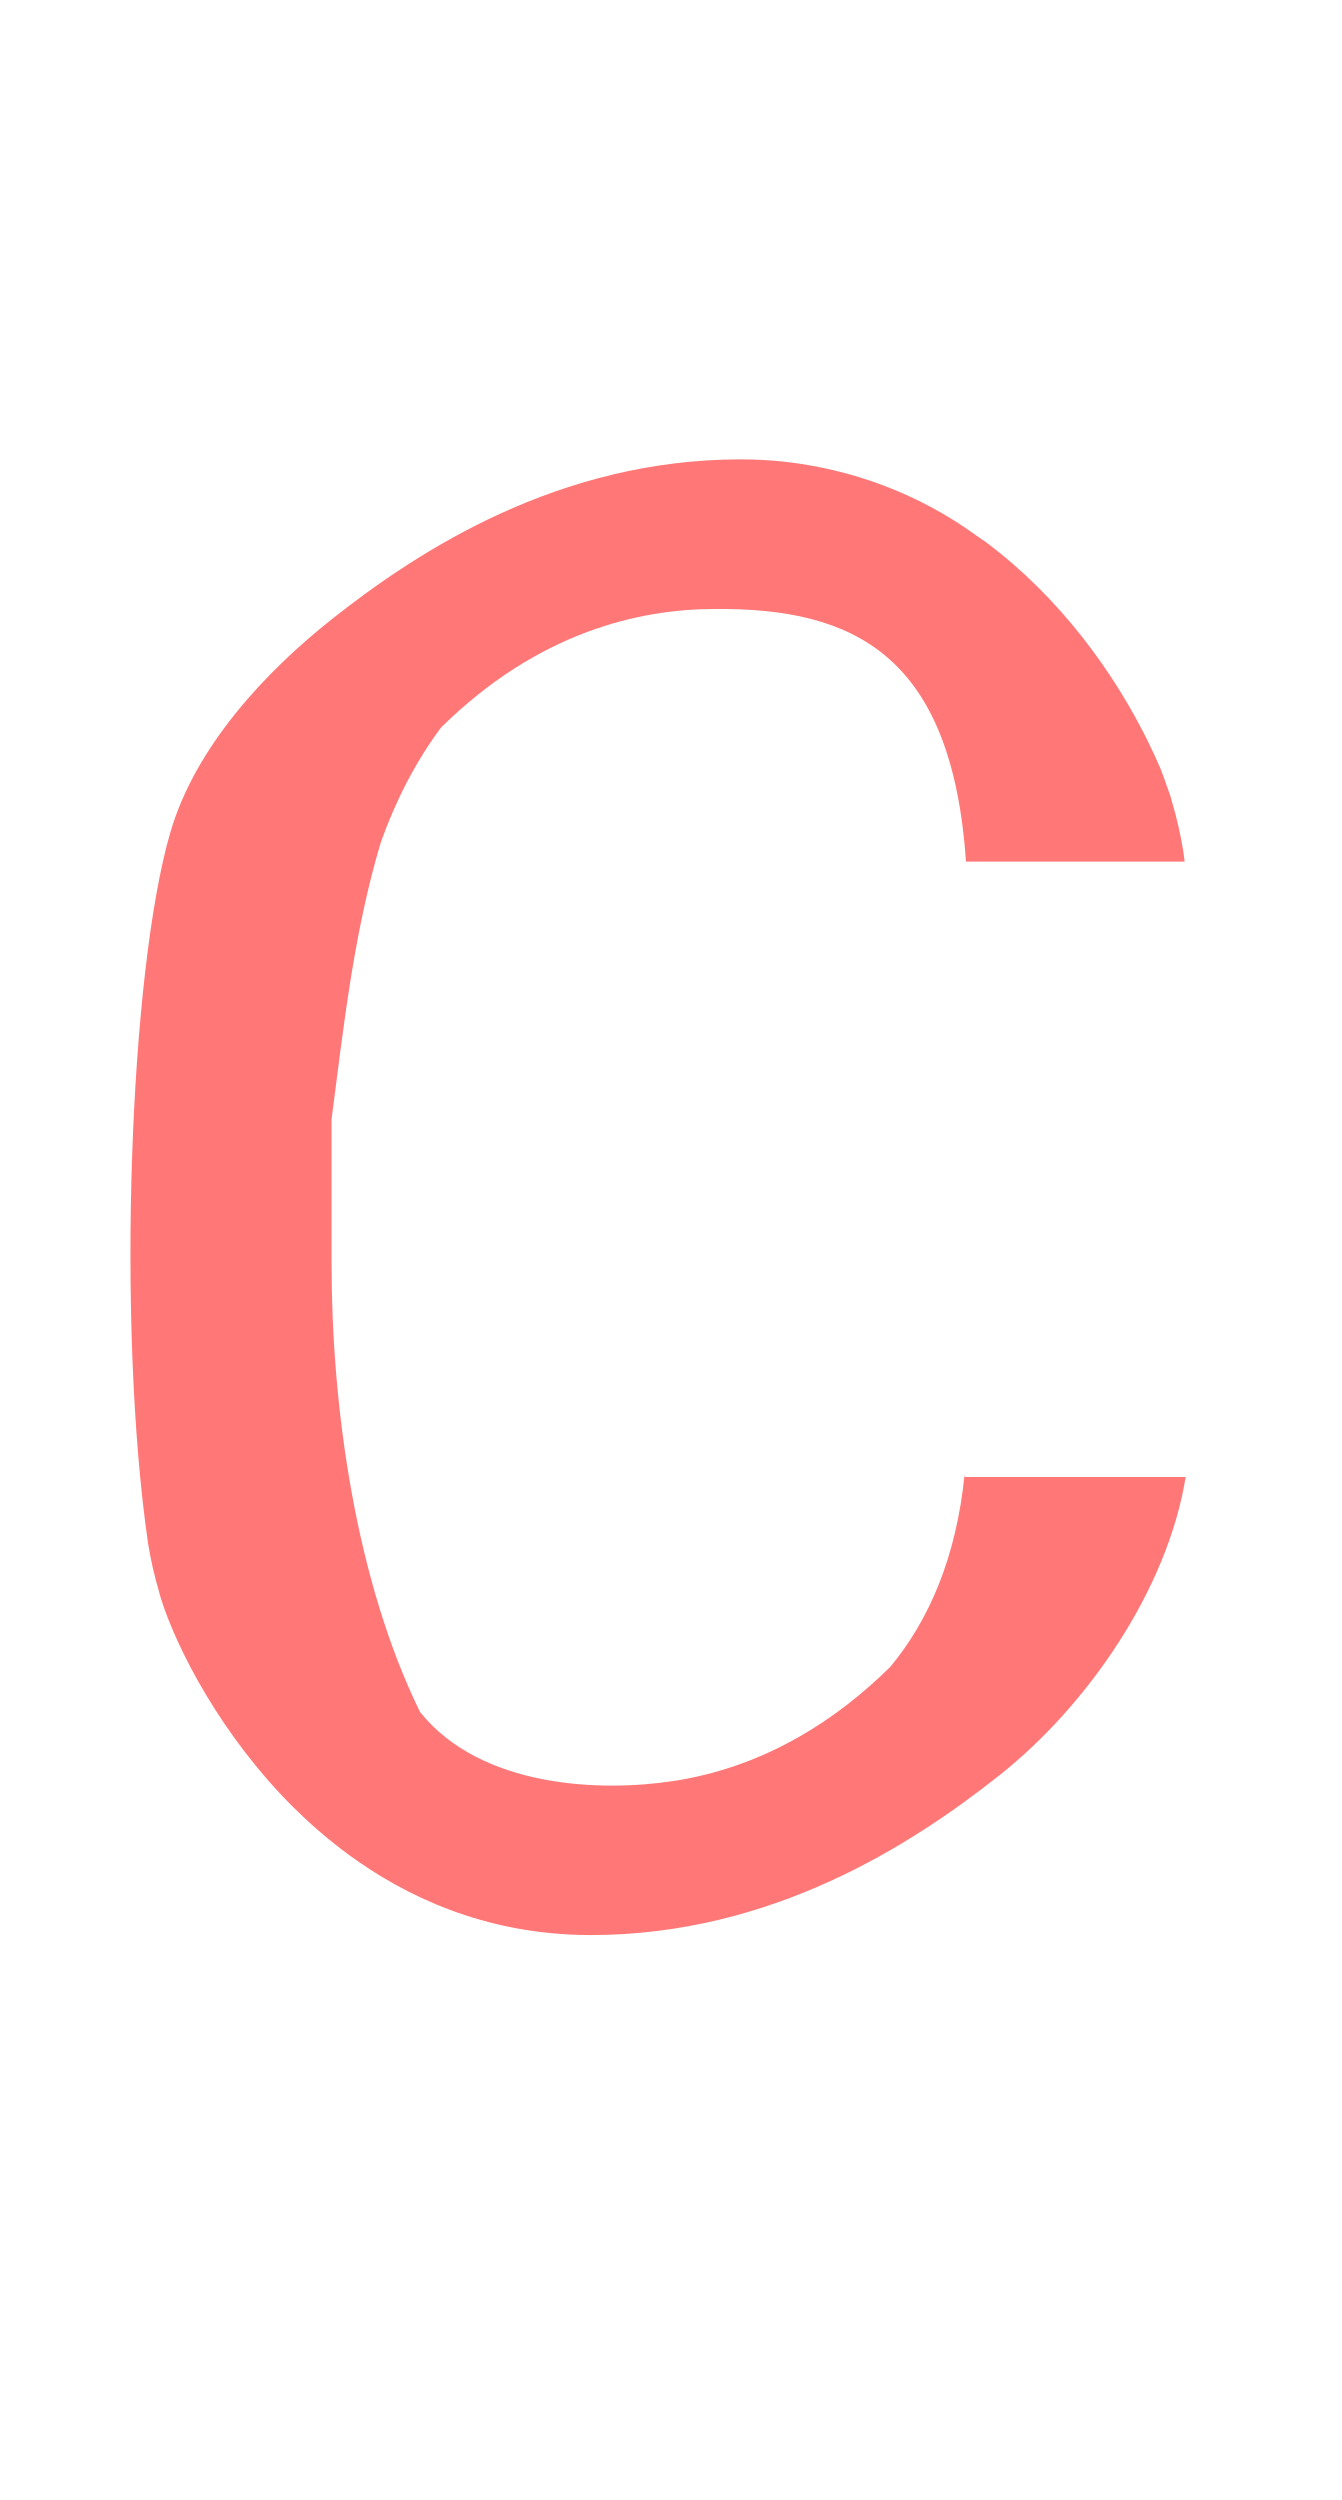
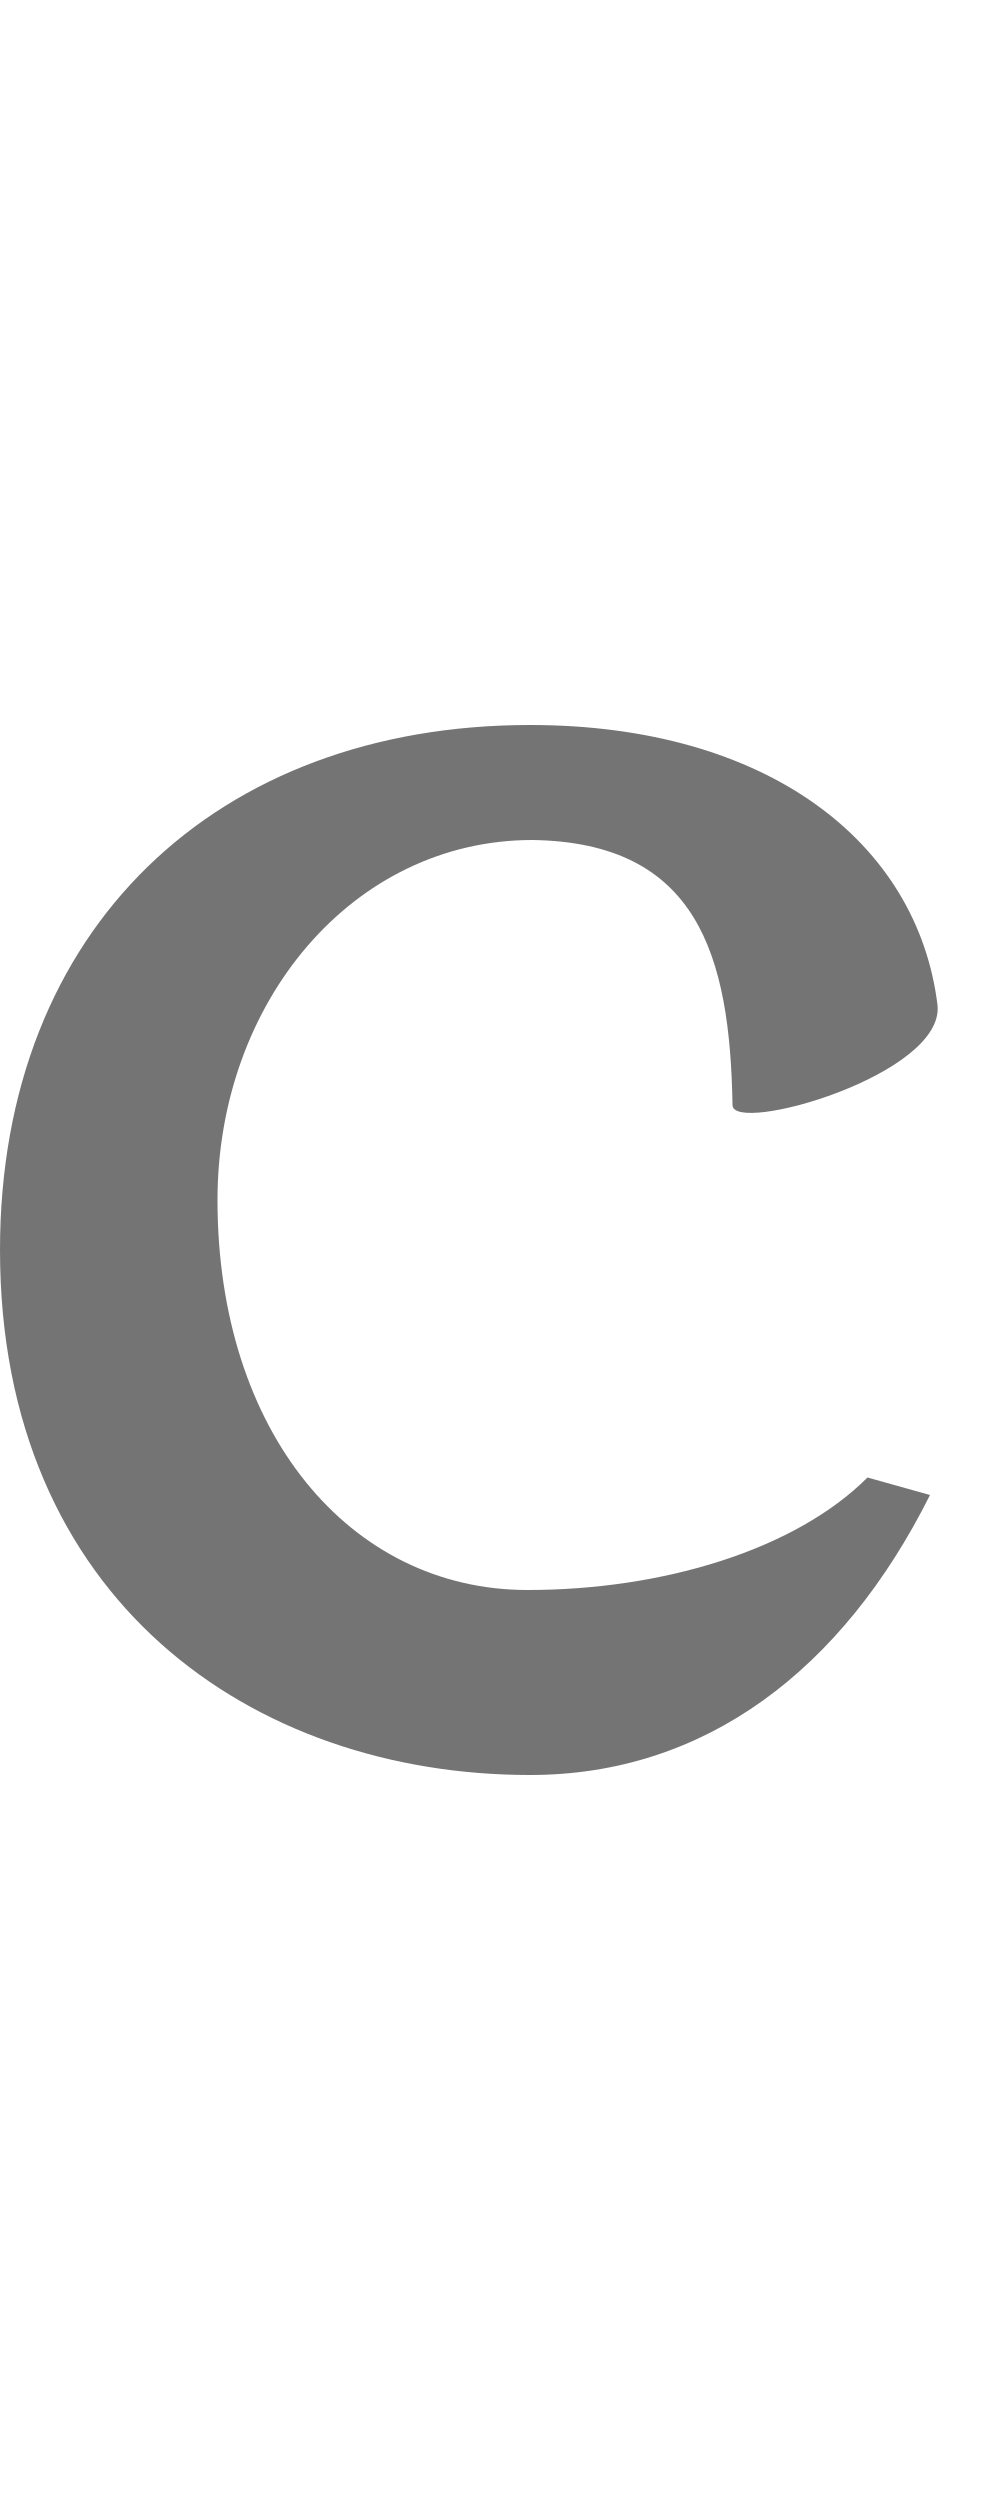
- <svg xmlns="http://www.w3.org/2000/svg" width="538.926" height="1004.132" viewBox="0 0 538.926 1004.132" version="1.1" id="svg5">
+ <svg xmlns="http://www.w3.org/2000/svg" width="400mm" height="1000mm" viewBox="0 0 400 1000" version="1.1" id="svg1" xml:space="preserve">
  <defs id="defs1" />
-   <path id="path32" style="fill:#ff0000;fill-opacity:0.533;stroke:none;stroke-width:111.468" d="m 237.329,777.22 c 72.88,-0.011 129.112,-36.51 163.865,-63.99 35.845,-28.344 67.791,-75.031 75.026,-119.985 h -88.767 v -1.274 c -3.341,33.924 -14.579,59.115 -29.869,77.524 -21.654,21.372 -49.443,39.297 -84.147,45.381 -0.927,0.152 -1.853,0.305 -2.768,0.439 -28.701,4.462 -77.299,3.05 -101.95,-27.658 -25.631,-52.352 -35.556,-121.494 -35.551,-180.516 l 0.004,-57.594 c 4.825,-37.162 8.953,-75.016 19.735,-111.07 5.844,-16.475 13.72,-32.108 24.22,-46.238 38.918,-38.412 79.713,-47.627 109.882,-47.63 h 0.017 0.004 c 56.013,-0.53 95.242,18.477 100.972,101.453 h 87.801 c -0.187,-1.367 -0.314,-2.74 -0.531,-4.105 -1.053,-6.606 -2.555,-13.176 -4.485,-19.727 -0.229,-0.78 -0.393,-1.562 -0.637,-2.341 -0.414,-1.321 -0.968,-2.638 -1.426,-3.957 -0.811,-2.338 -1.57,-4.679 -2.527,-7.012 l -0.004,-0.004 c -11.725,-27.465 -31.607,-58.351 -59.337,-82.401 l -0.004,-0.004 c -3.511,-3.045 -7.151,-5.983 -10.922,-8.796 -1.183,-0.882 -2.462,-1.666 -3.67,-2.523 -22.94,-16.763 -50.199,-26.937 -78.401,-29.873 h -0.004 c -2.673,-0.265 -5.378,-0.468 -8.117,-0.603 -2.74,-0.135 -5.513,-0.202 -8.319,-0.203 h -0.004 -0.024 c -72.88,0.011 -129.112,36.51 -163.865,63.99 -26.709,21.119 -54.906,51.137 -65.041,85.607 -16.378,55.705 -21.76,197.6 -9.036,285.668 1.053,6.606 2.555,13.176 4.485,19.727 0.23,0.781 0.393,1.565 0.637,2.346 6.523,20.807 24.667,55.597 53.148,83.936 l 0.004,0.004 c 3.25,3.234 6.631,6.384 10.142,9.429 l 0.004,0.004 c 19.756,17.134 47.951,34.667 85.071,40.209 h 0.004 c 2.607,0.389 5.246,0.718 7.919,0.983 h 0.004 c 2.673,0.265 5.378,0.468 8.117,0.603 h 0.004 c 2.74,0.135 5.513,0.202 8.319,0.202 z" />
+   <path id="glyph_" style="fill:#747474;stroke-width:160;stroke-linecap:round;stroke-linejoin:round;paint-order:stroke markers fill" d="m 293,442 c 0,12 85,-12 82,-40 C 367,337 307,290 212,290 87,290 0,371 0,500 c 0,140 101,210 212,210 70,0 125,-42 160,-112 l -25,-7 c -29,29 -82,45 -136,45 -71,0 -124,-63 -124,-156 0,-79 54,-144 126,-144 66,1 79,46 80,106 z" />
</svg>
